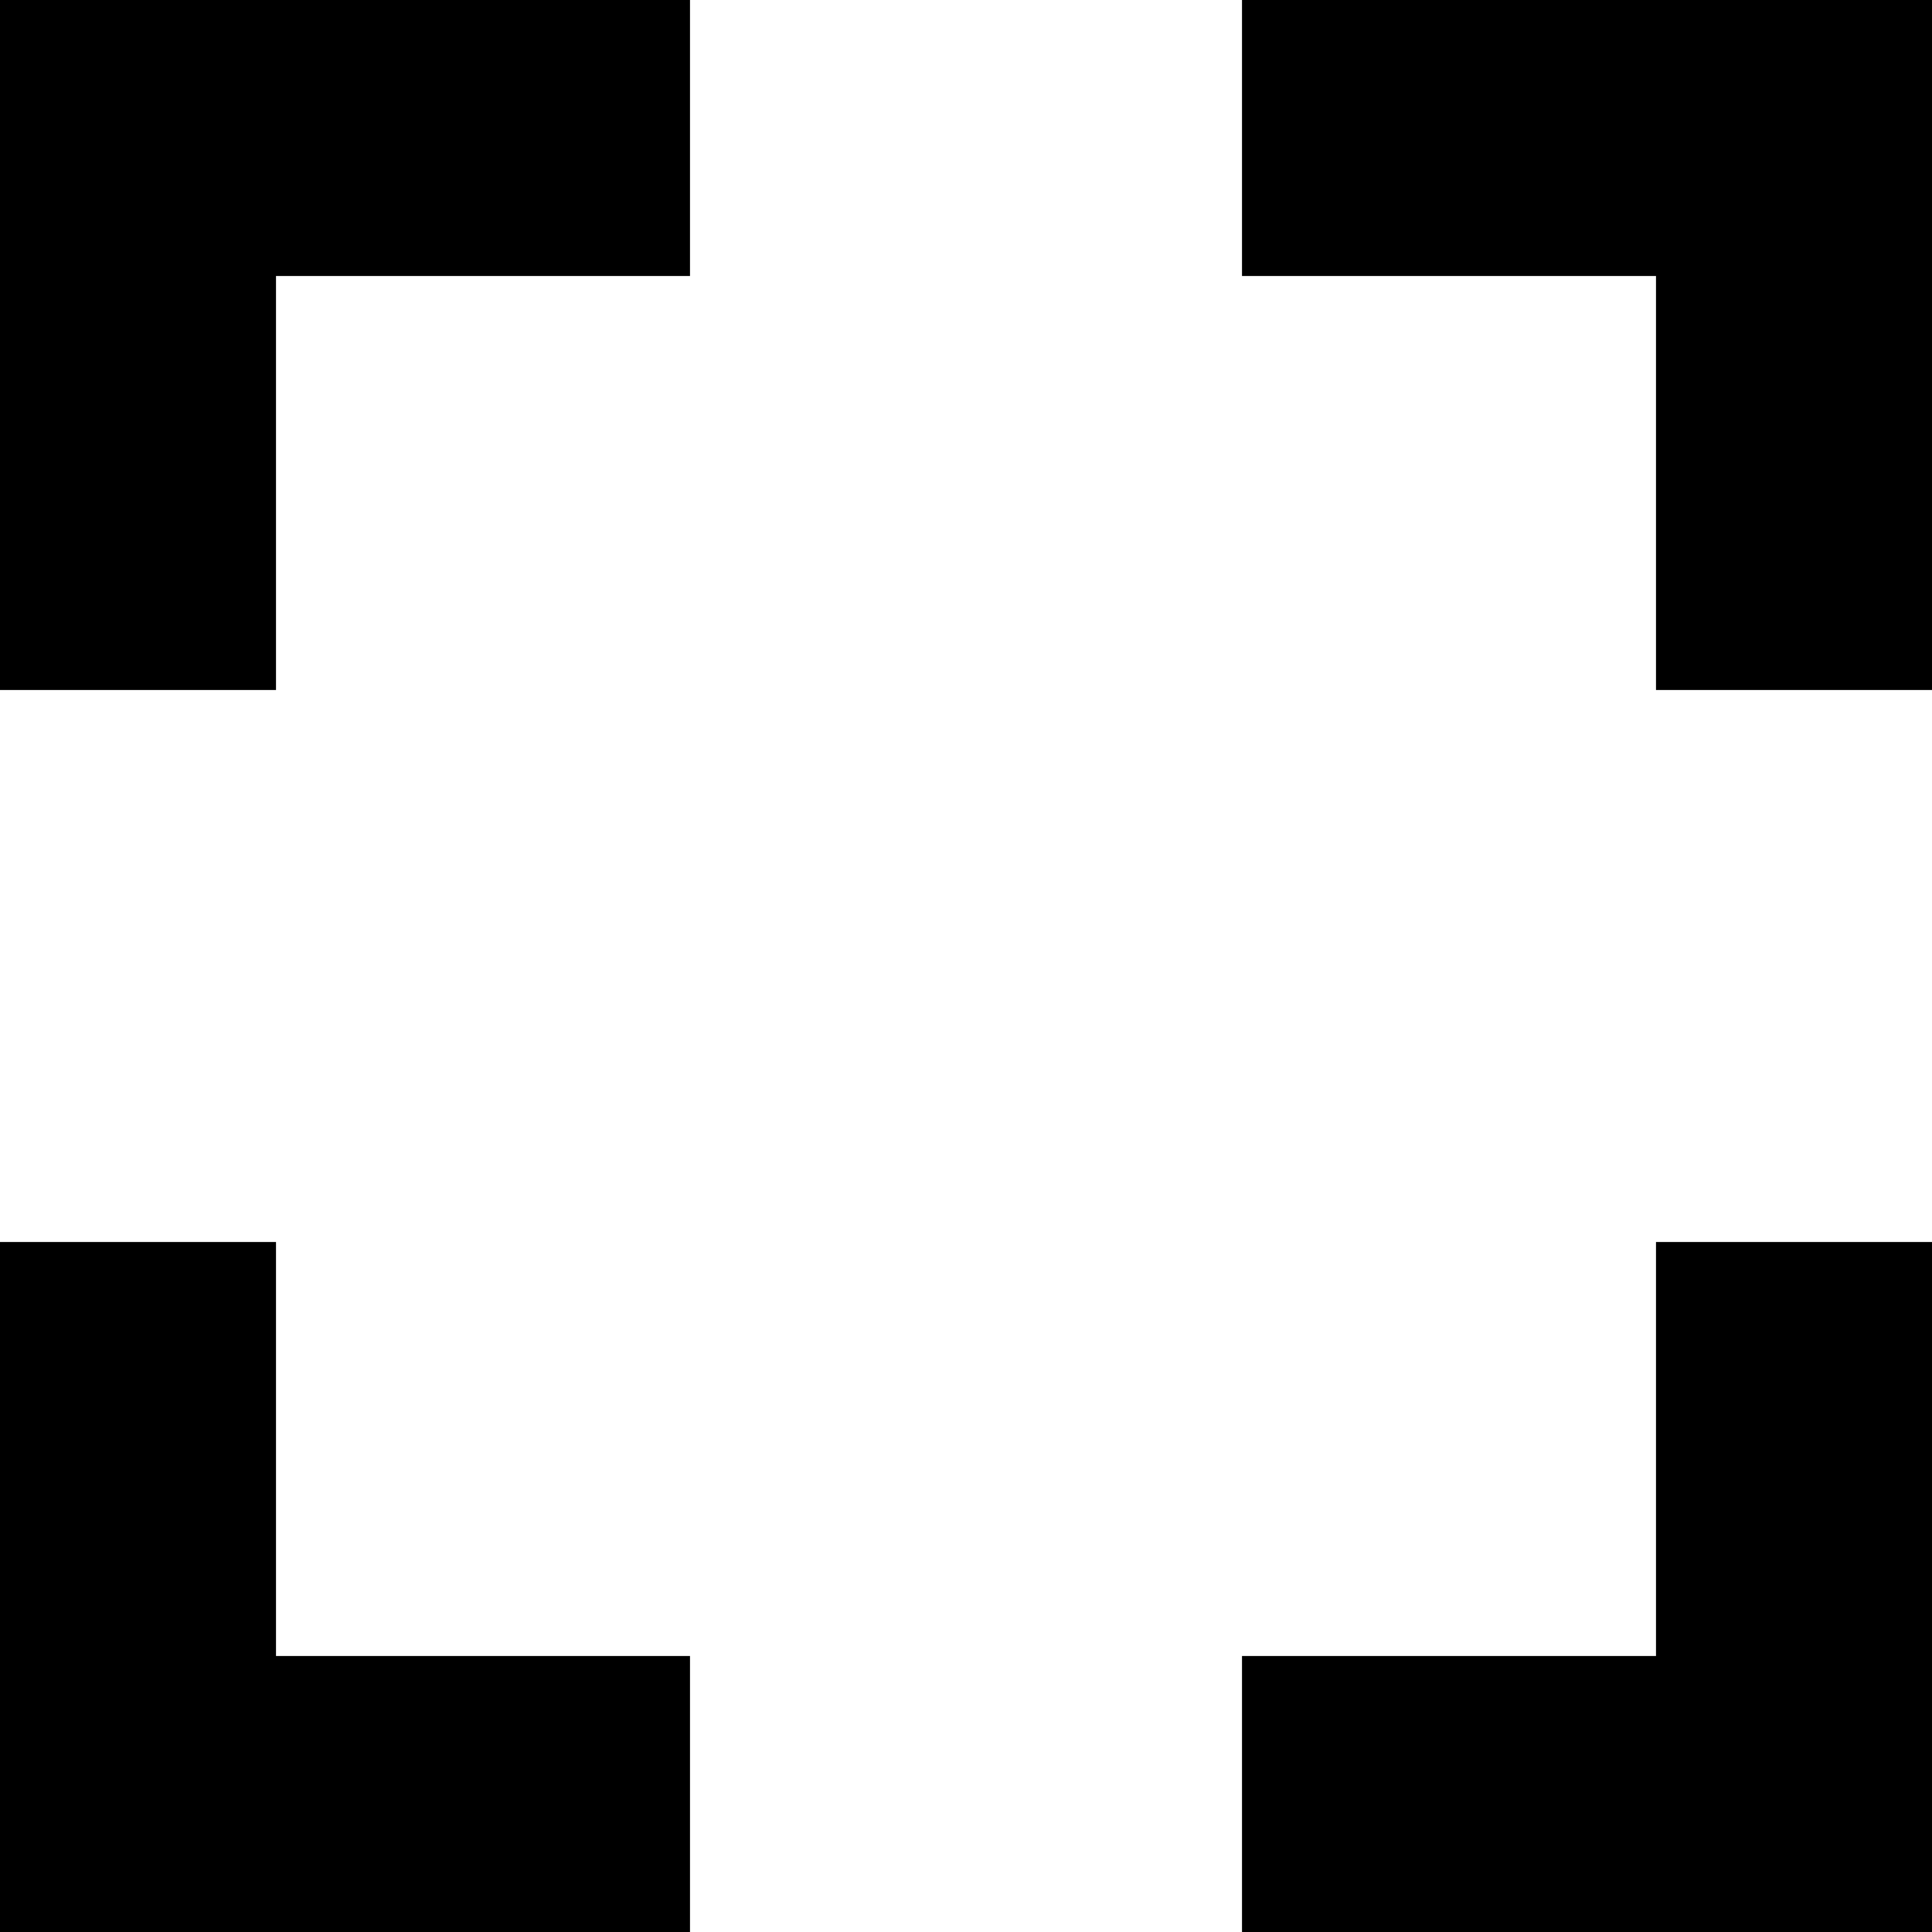
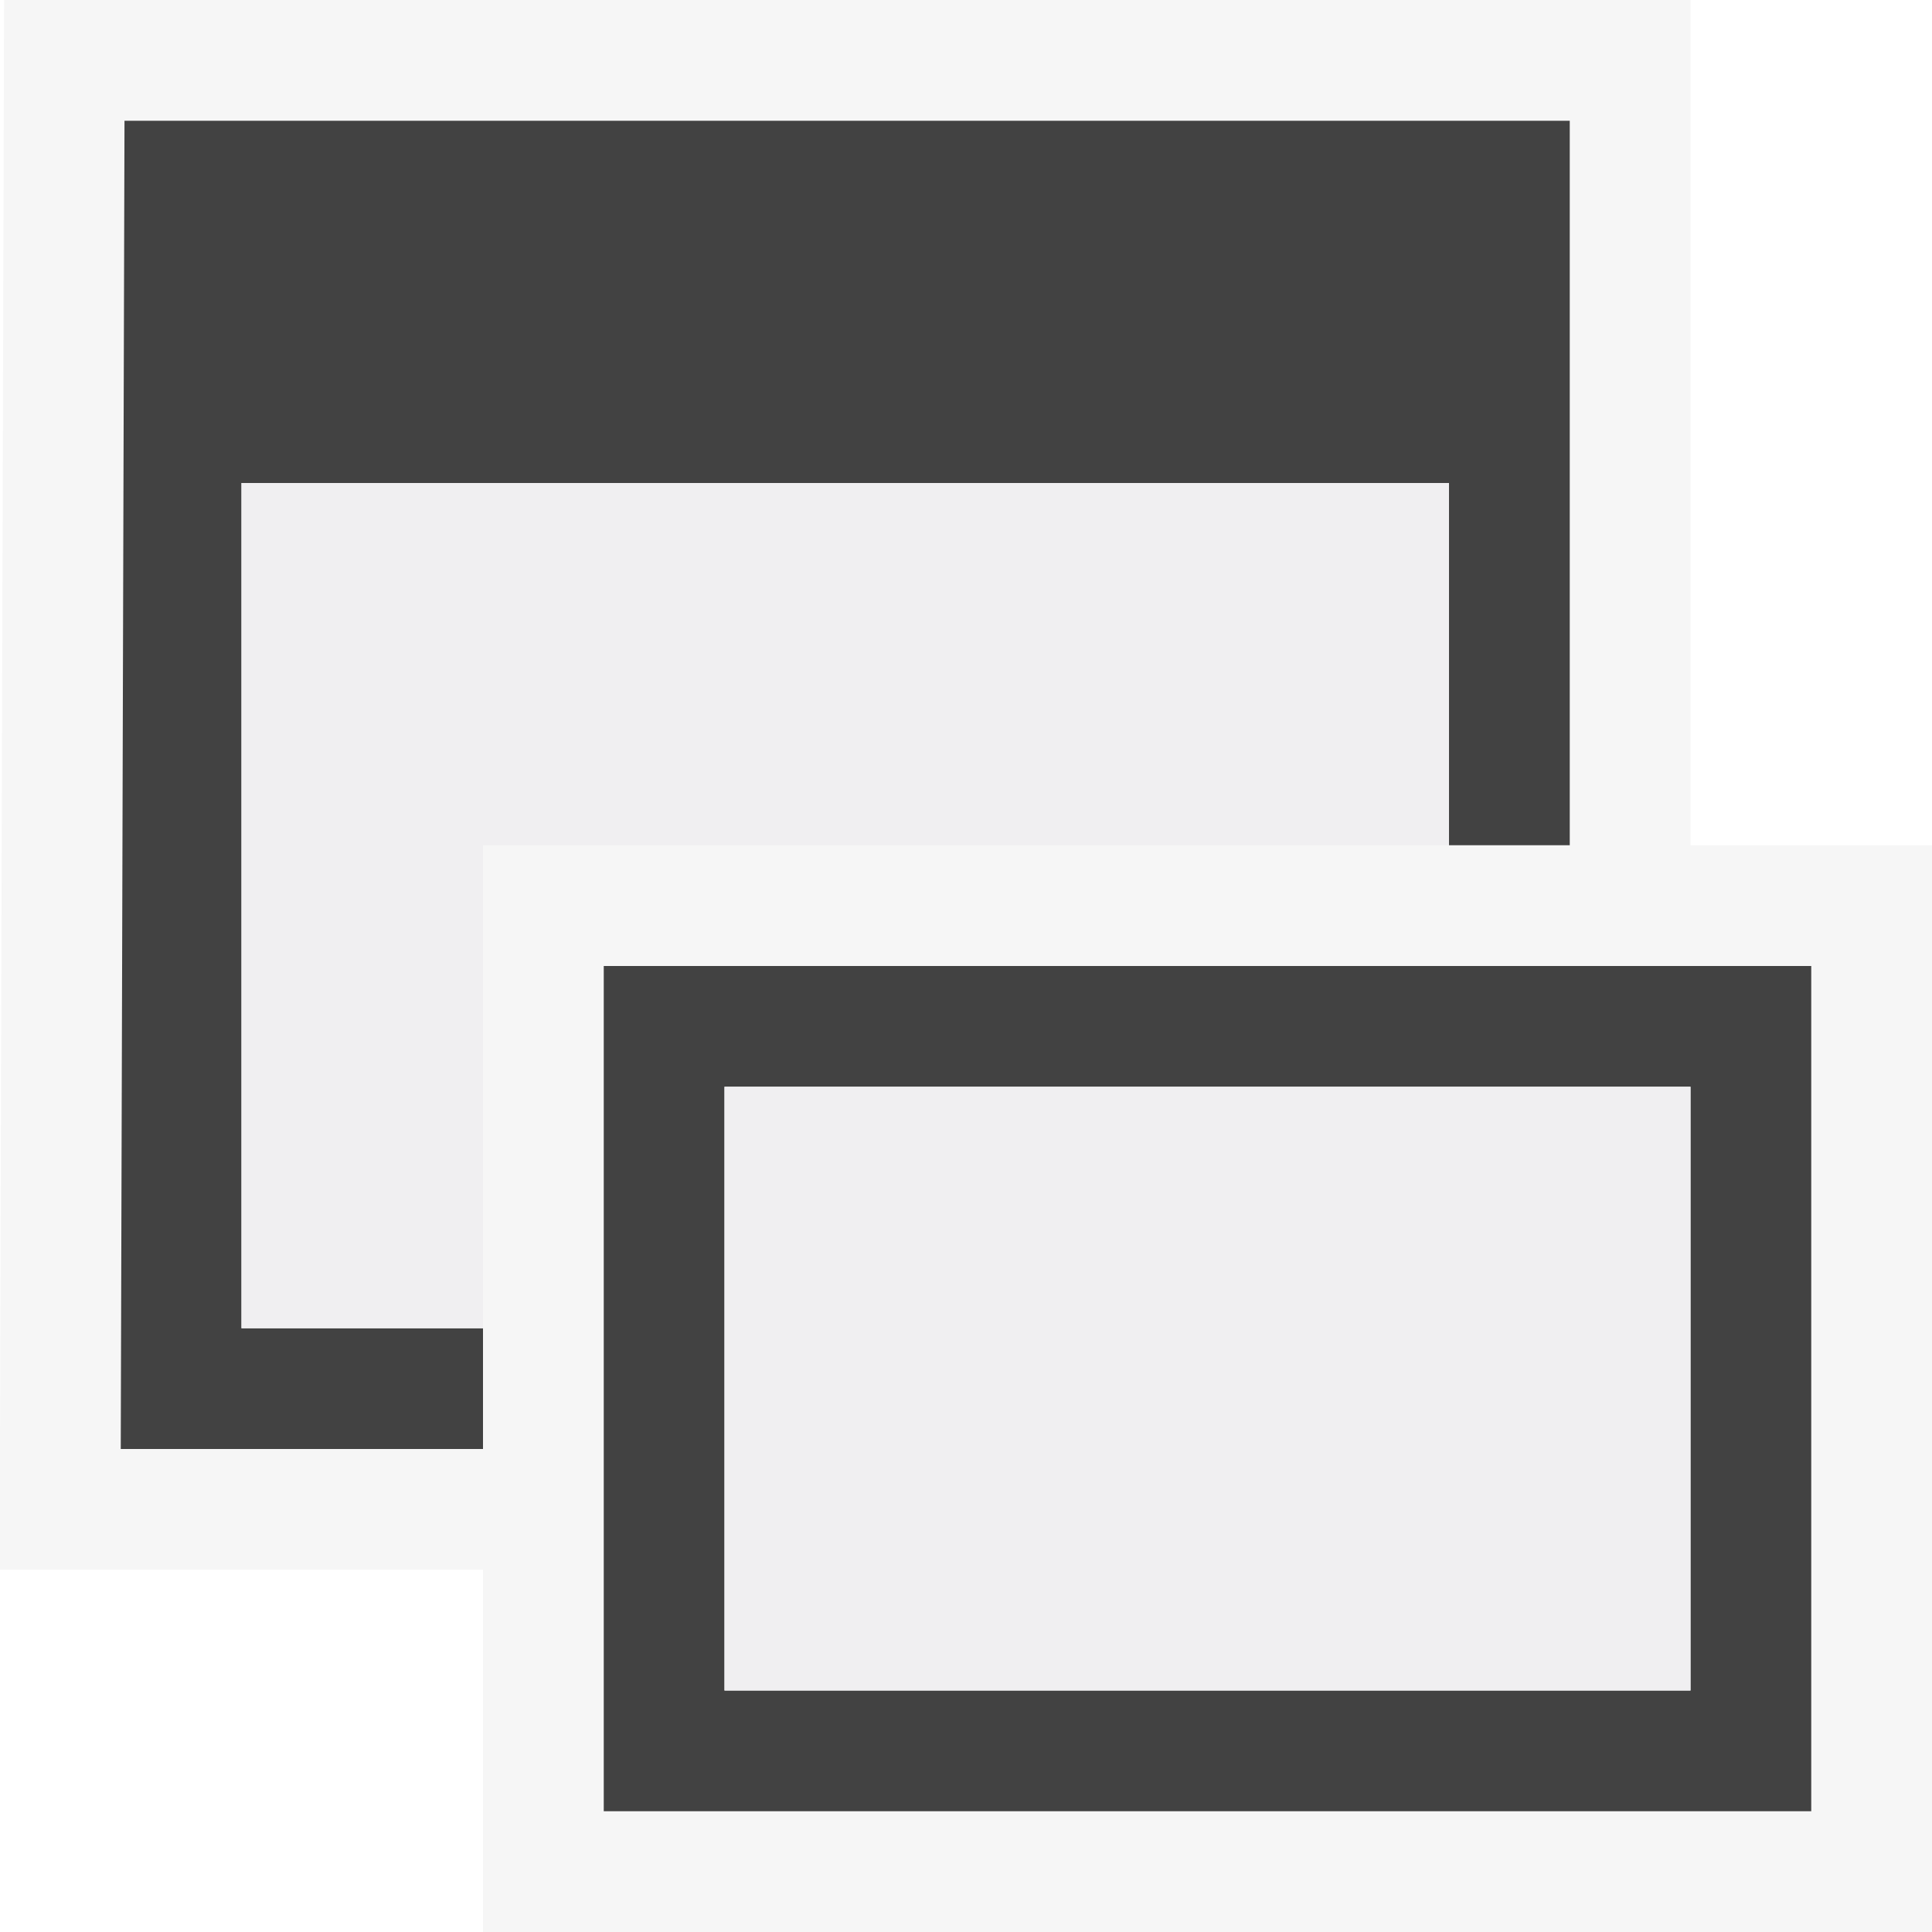
- <svg xmlns="http://www.w3.org/2000/svg" version="1.1" id="Capa_1" x="0px" y="0px" width="357px" height="357px" viewBox="0 0 357 357" style="enable-background:new 0 0 357 357;" xml:space="preserve">
-   <g>
-     <g id="fullscreen">
-       <path d="M51,229.5H0V357h127.5v-51H51V229.5z M0,127.5h51V51h76.5V0H0V127.5z M306,306h-76.5v51H357V229.5h-51V306z M229.5,0v51    H306v76.5h51V0H229.5z" />
-     </g>
-   </g>
-   <g>
- </g>
-   <g>
- </g>
-   <g>
- </g>
-   <g>
- </g>
-   <g>
- </g>
-   <g>
- </g>
-   <g>
- </g>
-   <g>
- </g>
-   <g>
- </g>
-   <g>
- </g>
-   <g>
- </g>
-   <g>
- </g>
-   <g>
- </g>
-   <g>
- </g>
-   <g>
- </g>
+ <svg xmlns="http://www.w3.org/2000/svg" width="16" height="16">
+   <style type="text/css">.icon-canvas-transparent{opacity:0;fill:#F6F6F6;} .icon-vs-out{fill:#F6F6F6;} .icon-vs-bg{fill:#424242;} .icon-vs-fg{fill:#F0EFF1;}</style>
+   <path class="icon-canvas-transparent" d="M16 16h-16v-16h16v16z" id="canvas" />
+   <path class="icon-vs-out" d="M14 7v-7h-13.966l-.037 13h4.003v3h12v-9h-2z" id="outline" />
+   <path class="icon-vs-bg" d="M4 12h-3l.031-11h11.969v6h-1v-3h-10v7h2v1zm11-4v7h-10v-7h10zm-1 1h-8v5h8v-5z" id="iconBg" />
+   <path class="icon-vs-fg" d="M2 11v-7h10v3h-8v4h-2zm12-2h-8v5h8v-5z" id="iconFg" />
</svg>
